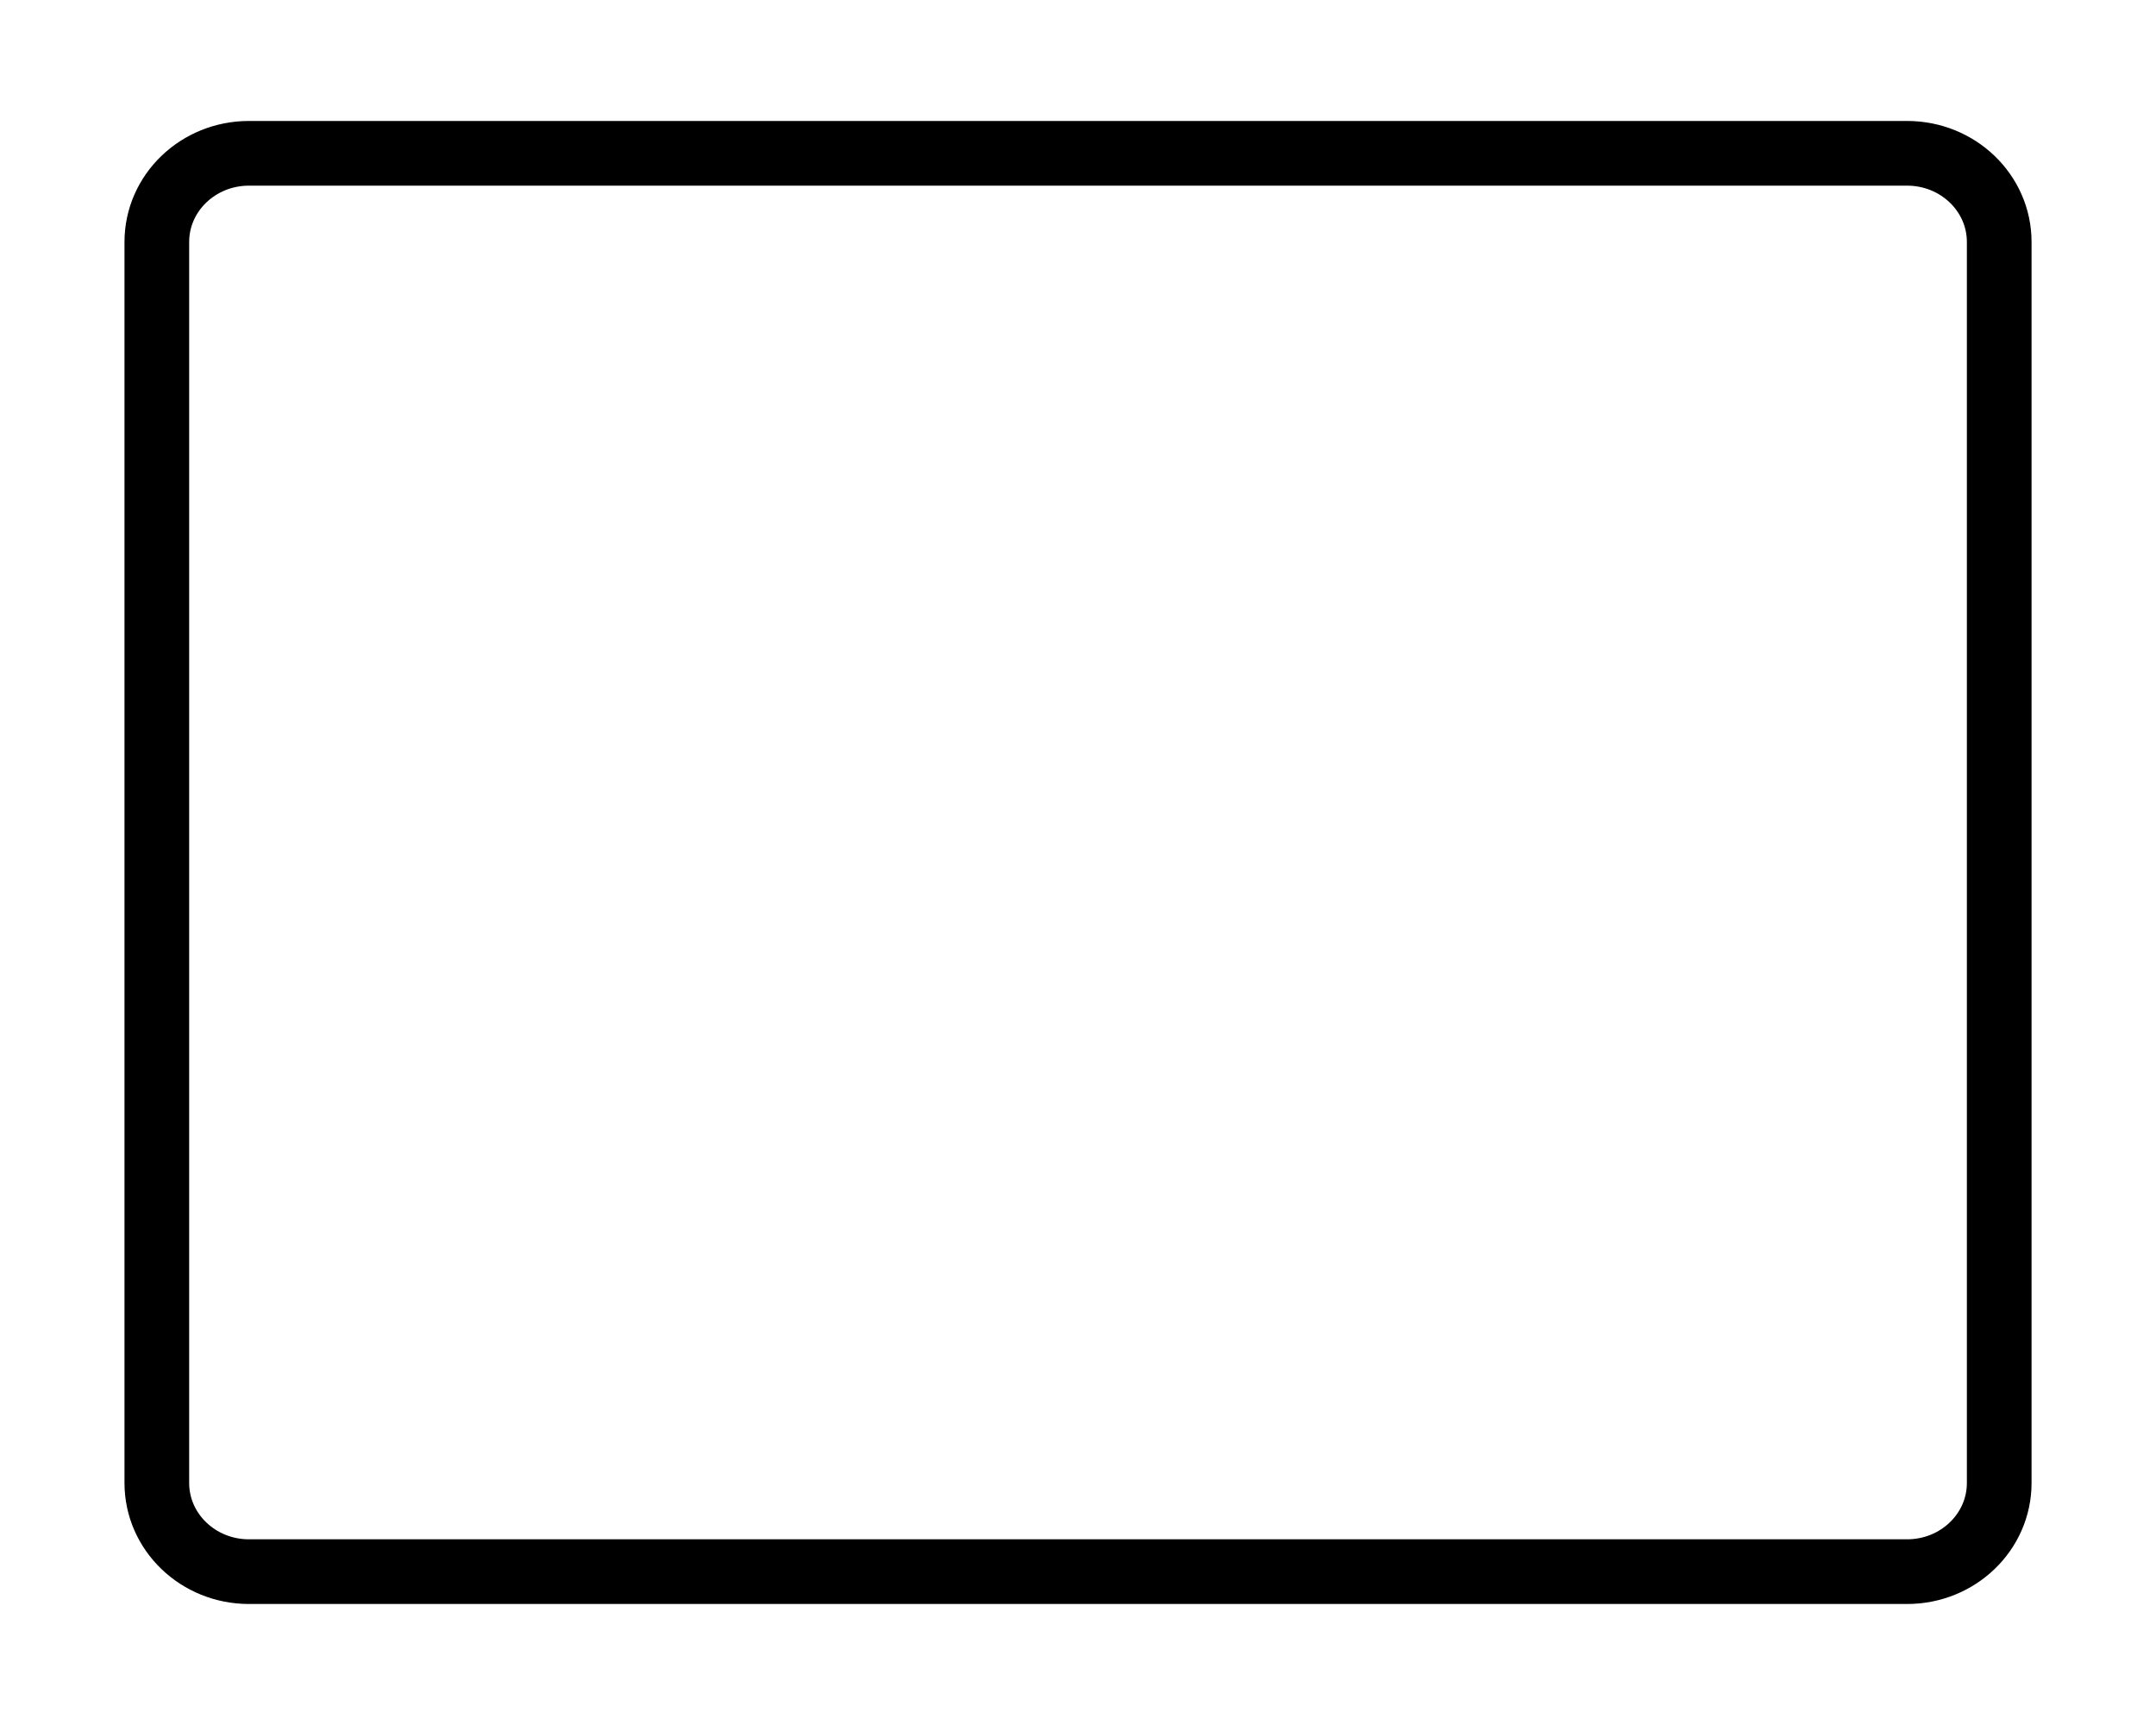
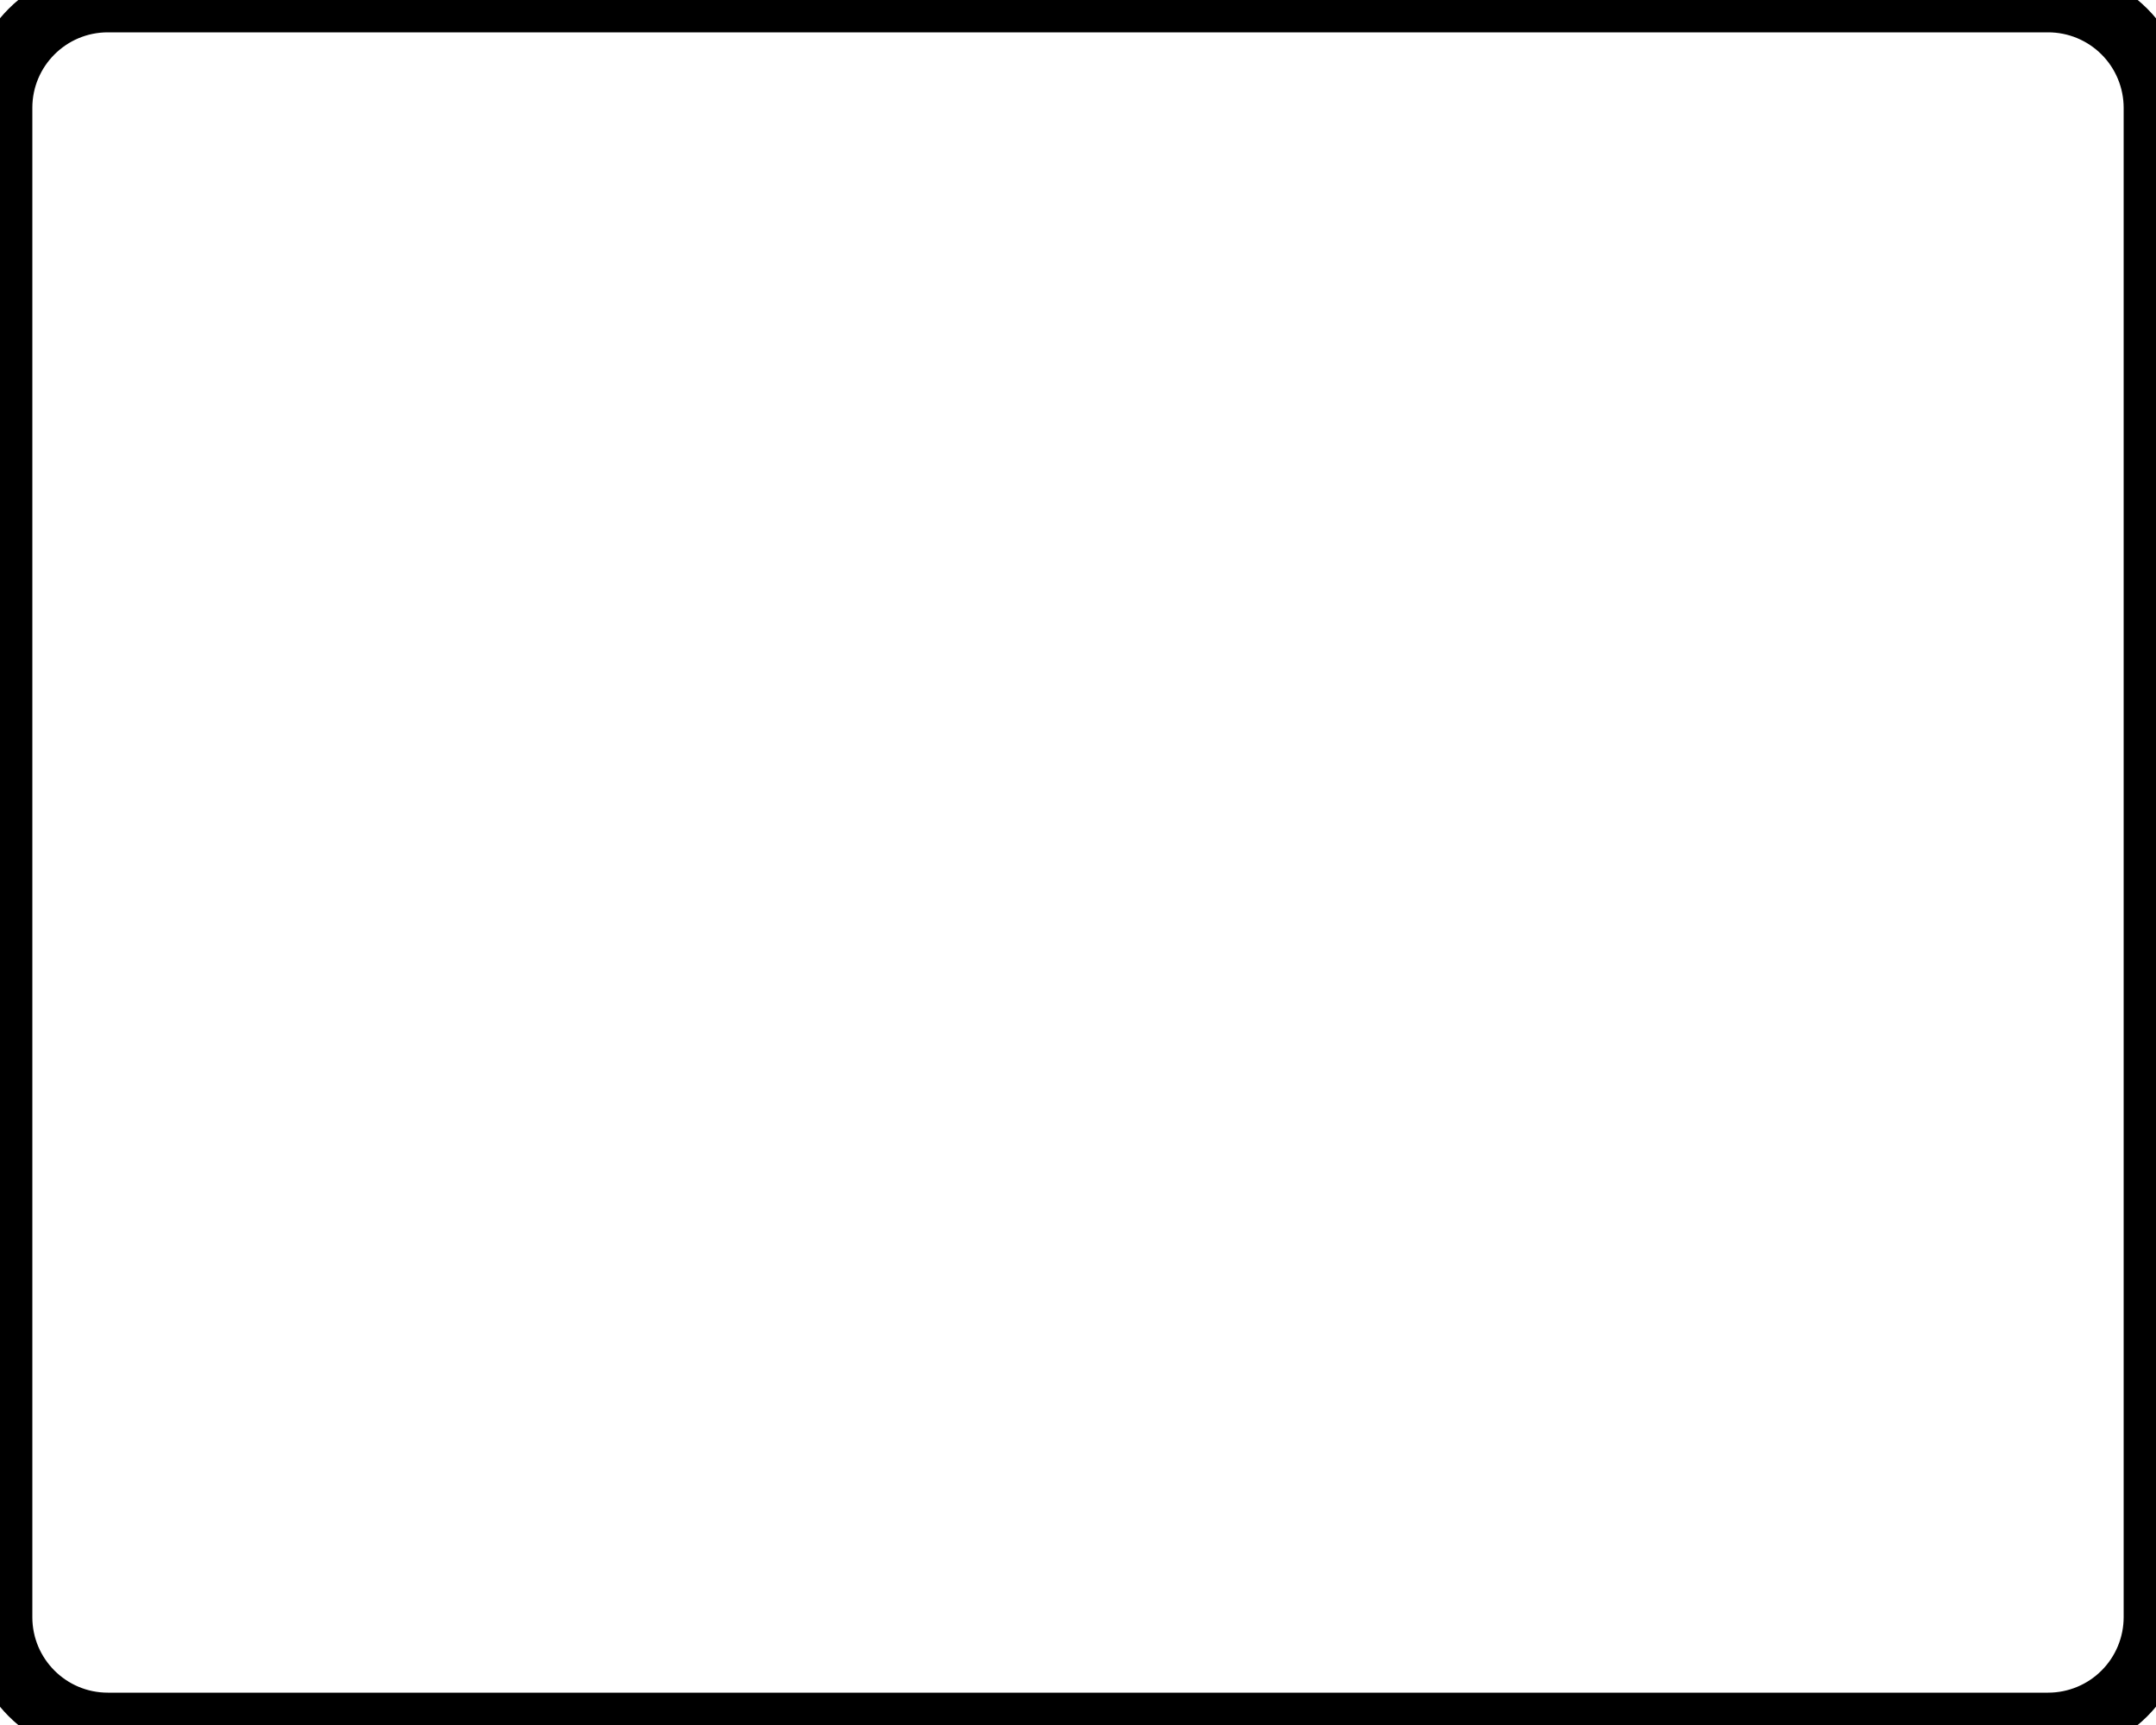
<svg xmlns="http://www.w3.org/2000/svg" viewBox="0 0 50 40">
-   <path d="M5.773 3.555h38.454a2.136 2.056 0 0 1 2.137 2.056v28.777a2.136 2.056 0 0 1-2.137 2.056H5.773a2.136 2.056 0 0 1-2.136-2.056V5.611a2.136 2.056 0 0 1 2.136-2.056" fill="none" stroke="currentColor" stroke-width="1.5" stroke-linecap="round" stroke-linejoin="round" />
+   <path d="M 2.5,0 L 47.499,0 M 47.499,0 A 2.501,2.5 90 0,1 49.267,0.732 A 2.501,2.5 90 0,1 50,2.501 L 50,37.499 M 50,37.499 A 2.501,2.5 90 0,1 49.267,39.268 A 2.501,2.5 90 0,1 47.499,40 M 47.499,40 L 2.5,40 A 2.501,2.5 90 0,1 0,37.499 L 0,2.501 A 2.501,2.5 90 0,1 2.5,0" fill="none" stroke="currentColor" stroke-width="1.5" stroke-linecap="round" stroke-linejoin="round" />
</svg>
